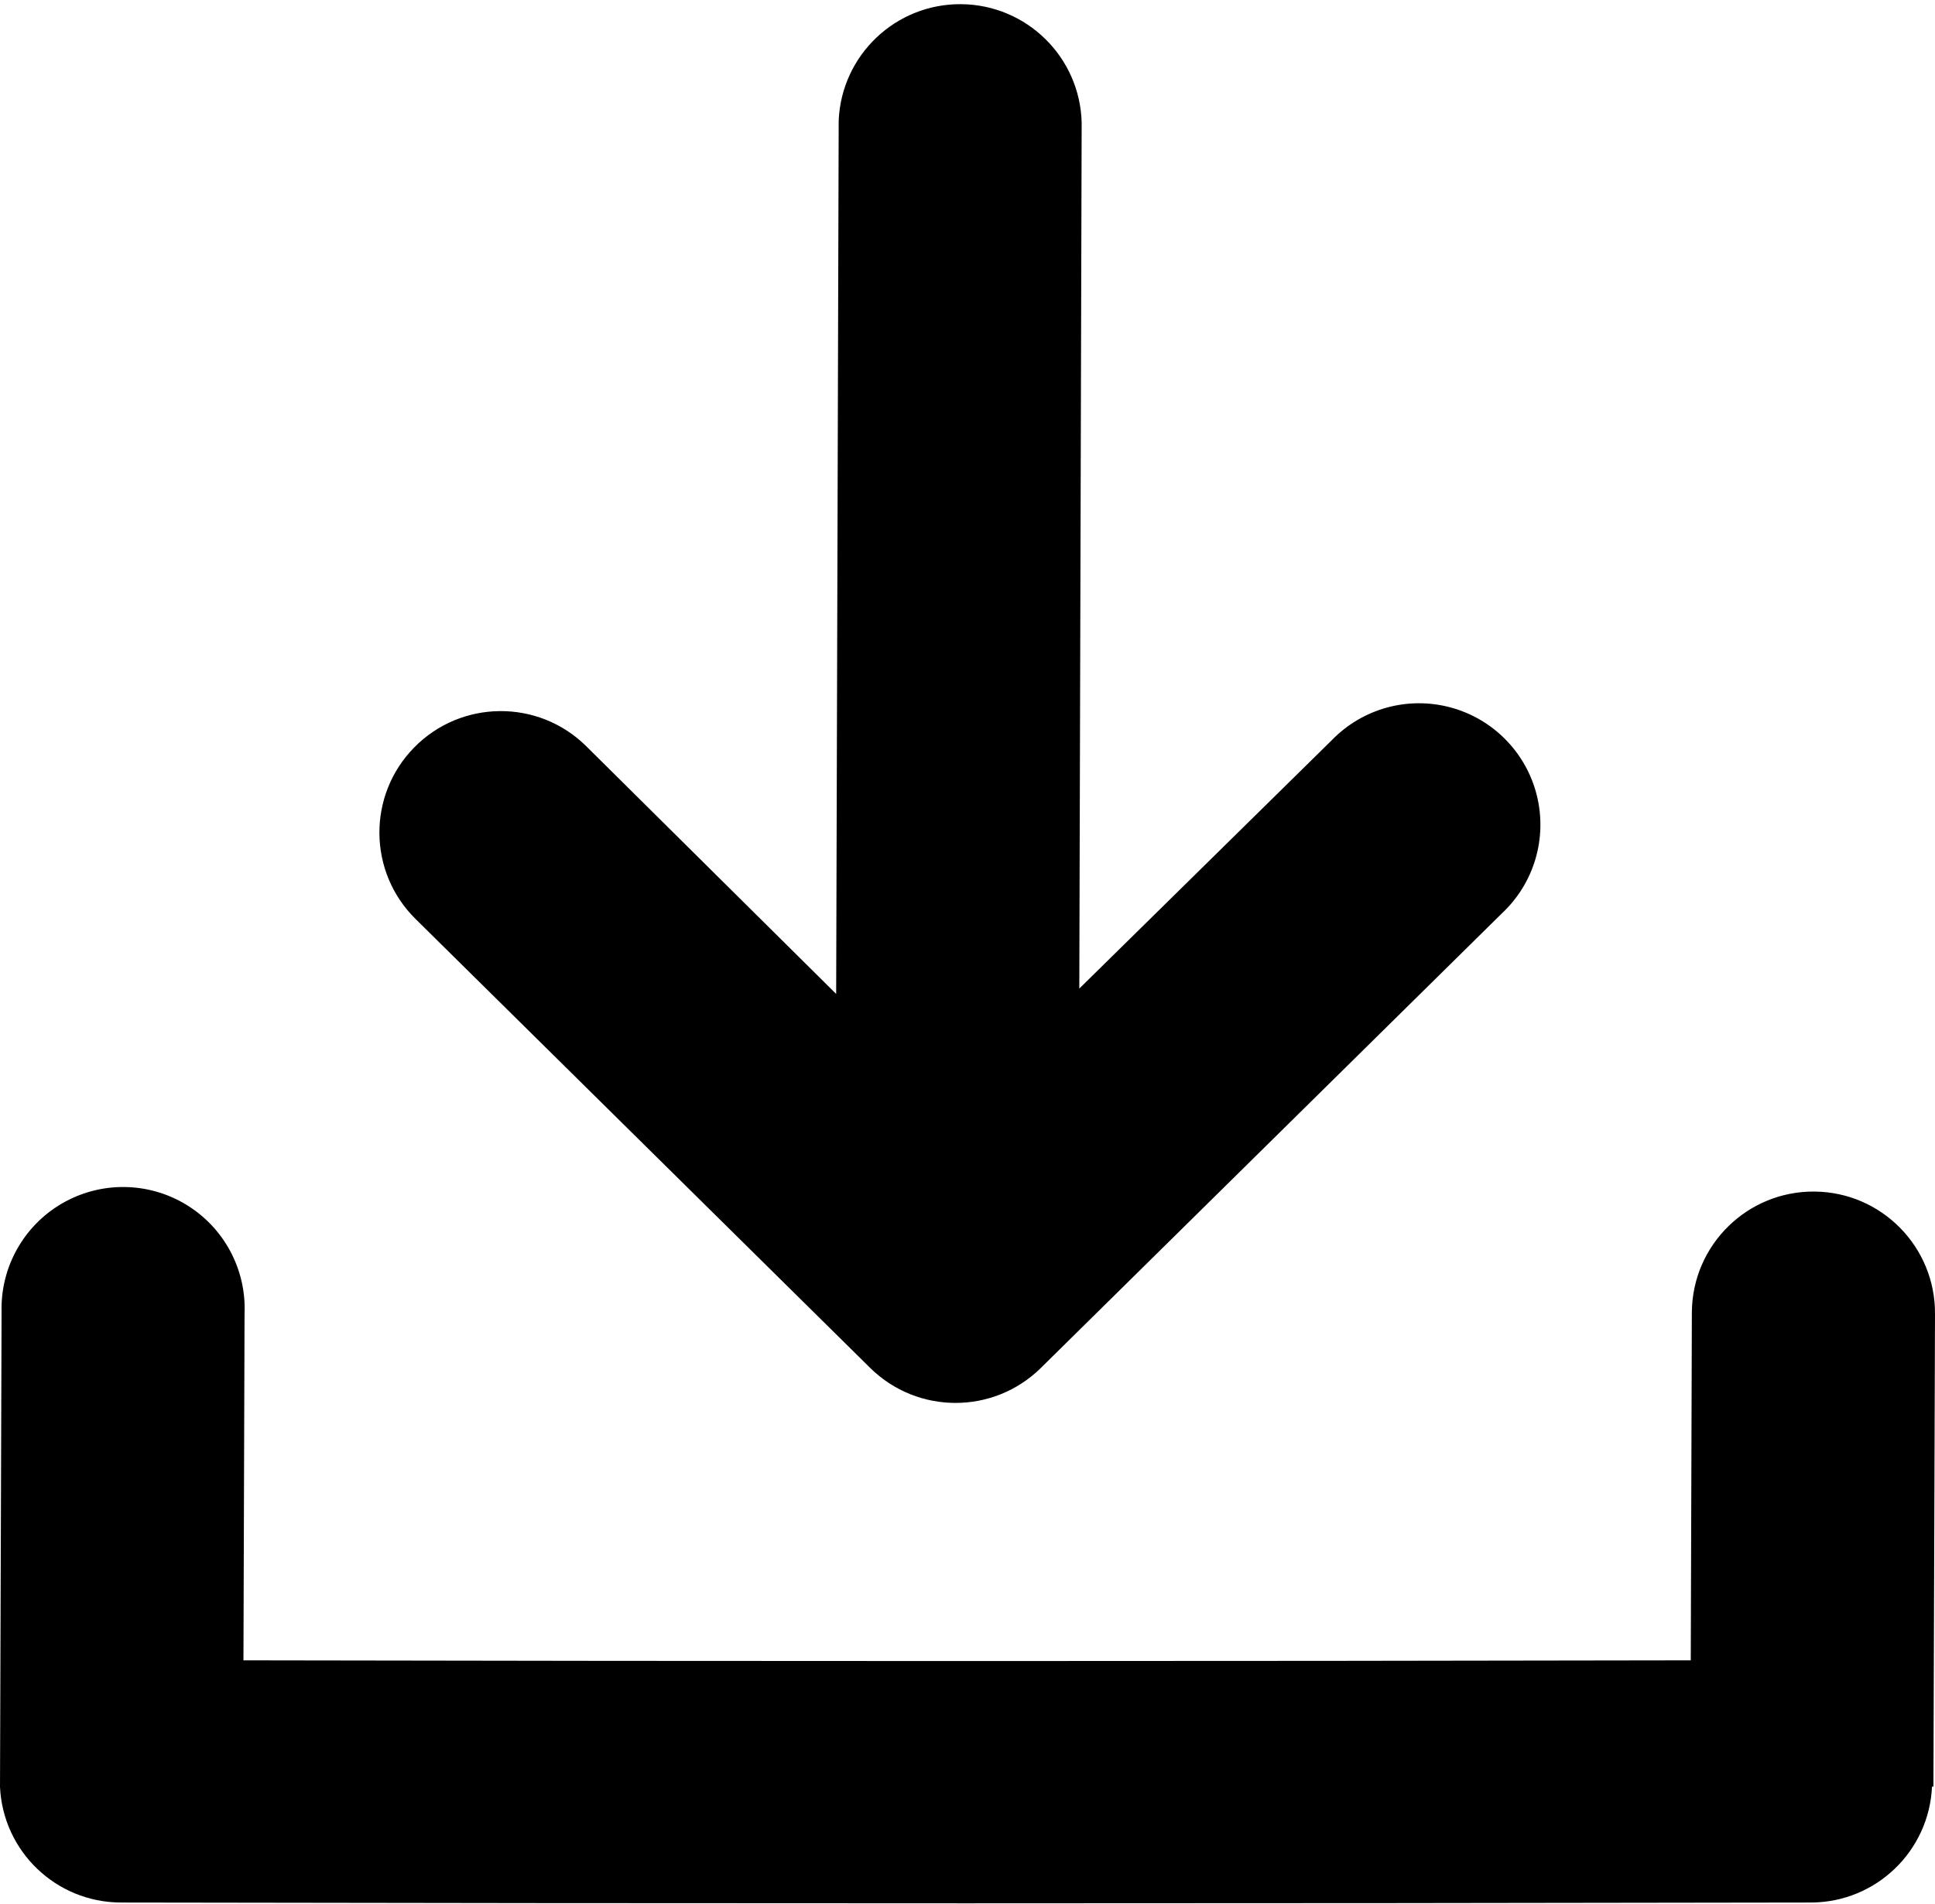
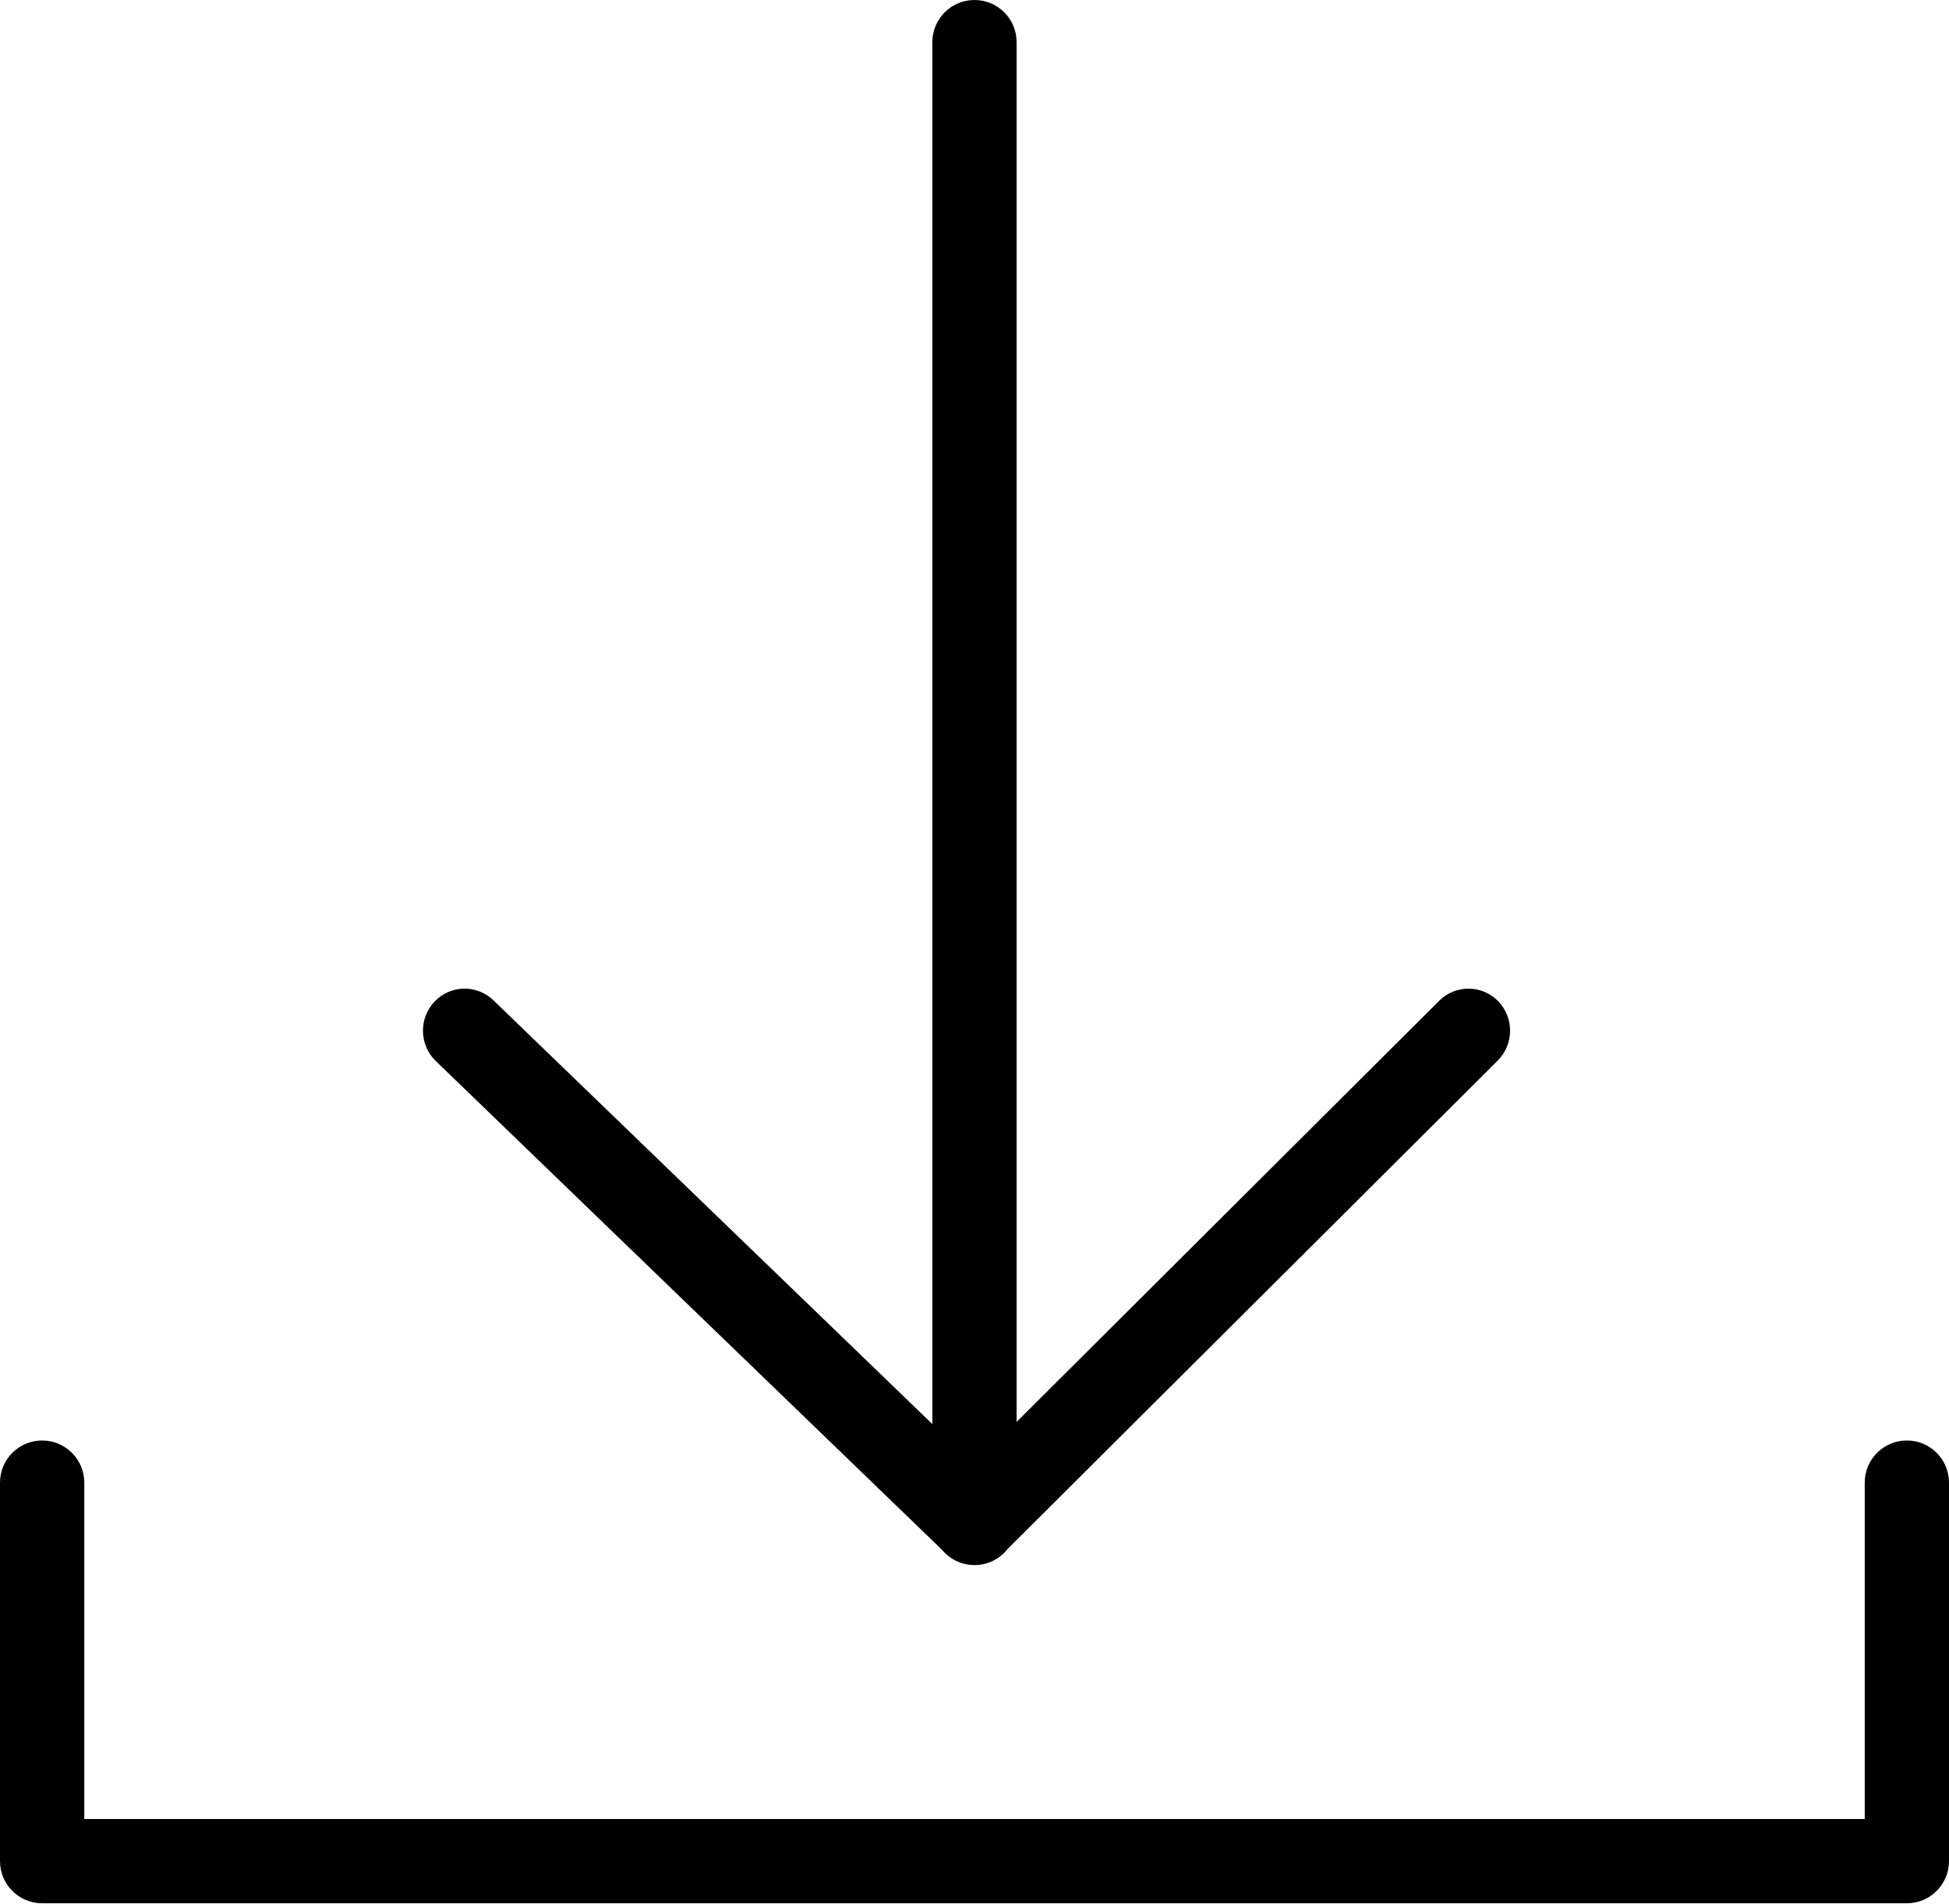
- <svg xmlns="http://www.w3.org/2000/svg" id="Layer_1" data-name="Layer 1" viewBox="0 0 122.88 120.89">
-   <path d="M84.58,47a7.71,7.71,0,1,1,10.8,11L66.09,86.88a7.72,7.72,0,0,1-10.82,0L26.4,58.37a7.71,7.71,0,1,1,10.81-11L53.1,63.12l.16-55.47a7.72,7.72,0,0,1,15.43.13l-.15,55L84.58,47ZM0,113.48.1,83.3a7.72,7.72,0,1,1,15.43.14l-.07,22q46,.09,91.91,0l.07-22.12a7.72,7.72,0,1,1,15.44.14l-.1,30h-.09a7.71,7.71,0,0,1-7.64,7.36q-53.73.1-107.38,0A7.7,7.7,0,0,1,0,113.48Z" />
+ <svg xmlns="http://www.w3.org/2000/svg" shape-rendering="geometricPrecision" text-rendering="geometricPrecision" image-rendering="optimizeQuality" fill-rule="evenodd" clip-rule="evenodd" viewBox="0 0 512 499.93">
+   <path fill-rule="nonzero" d="M114.51 278.73c-4.37-4.2-4.55-11.2-.38-15.62a10.862 10.862 0 0 1 15.46-.39l115.34 111.34V11.07C244.93 4.95 249.88 0 256 0c6.11 0 11.06 4.95 11.06 11.07v362.42L378.1 262.85c4.3-4.27 11.23-4.21 15.46.13 4.23 4.35 4.17 11.35-.13 15.62L264.71 406.85a11.015 11.015 0 0 1-8.71 4.25c-3.45 0-6.52-1.57-8.56-4.04L114.51 278.73zm375.35 110.71c0-6.11 4.96-11.07 11.07-11.07S512 383.33 512 389.44v99.42c0 6.12-4.96 11.07-11.07 11.07H11.07C4.95 499.93 0 494.98 0 488.86v-99.42c0-6.11 4.95-11.07 11.07-11.07 6.11 0 11.07 4.96 11.07 11.07v88.36h467.72v-88.36z" />
</svg>
